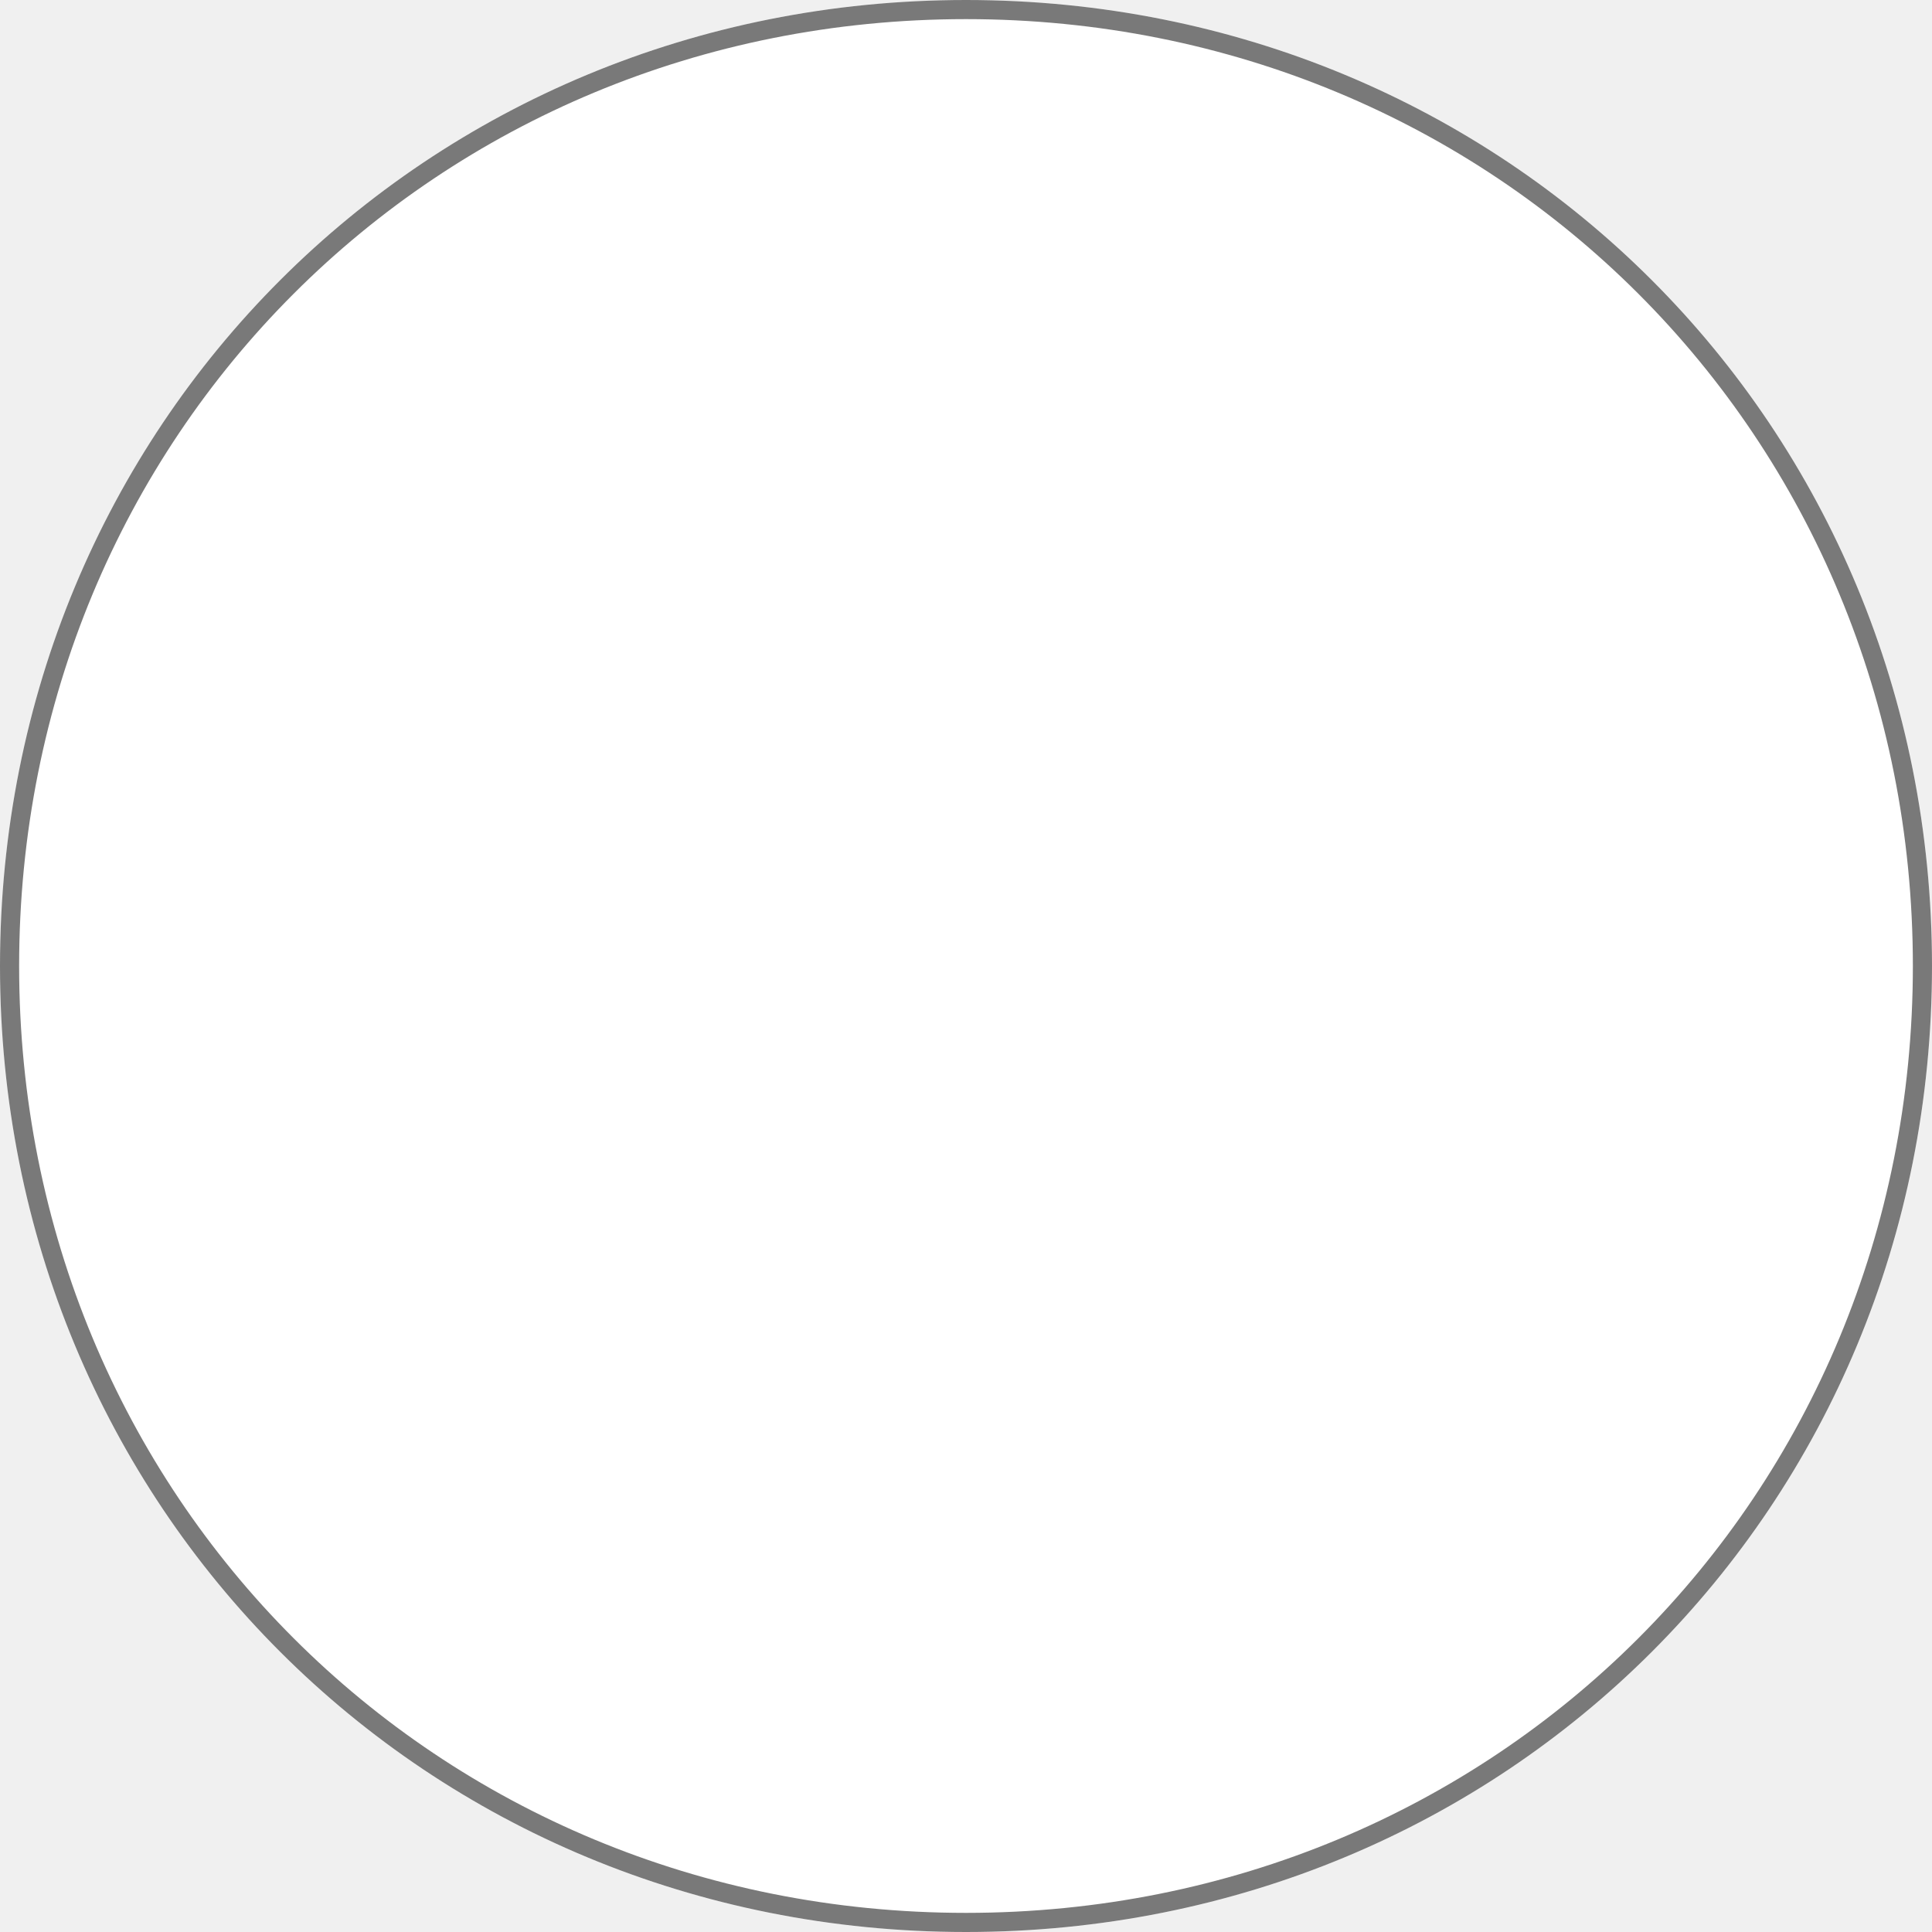
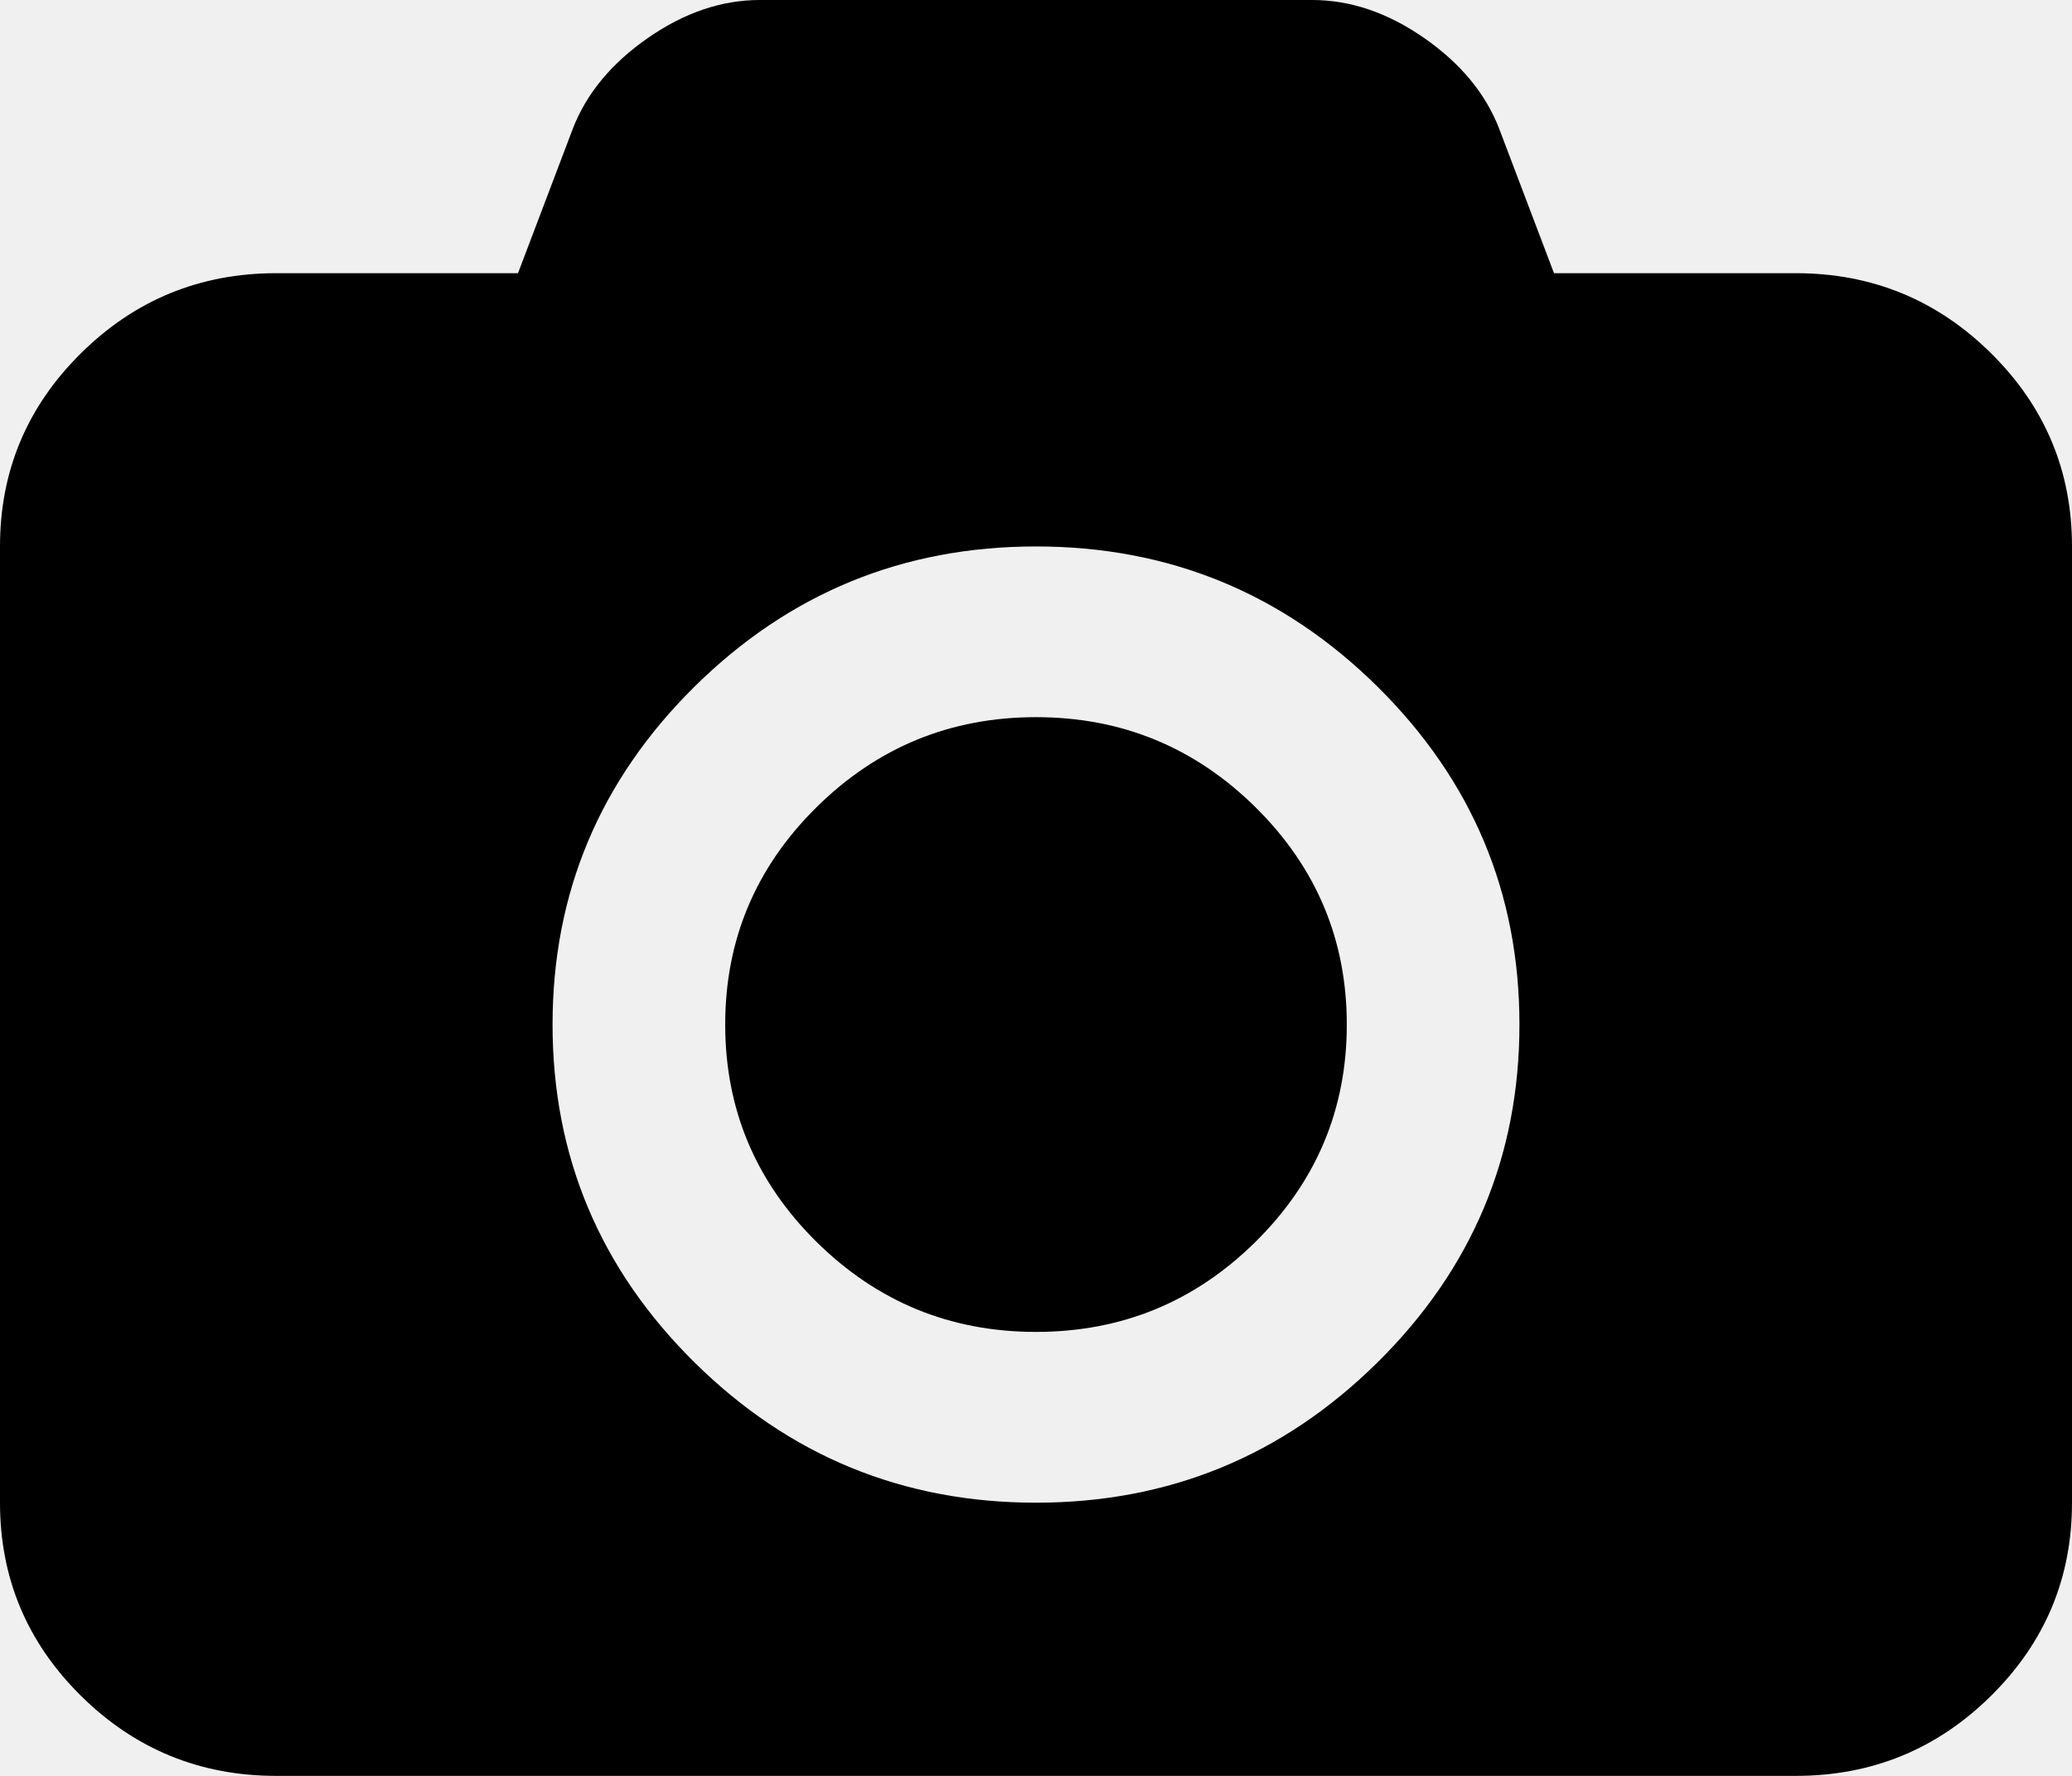
- <svg xmlns="http://www.w3.org/2000/svg" version="1.1" width="101px" height="101px">
-   <g transform="matrix(1 0 0 1 -104 -519 )">
-     <path d="M 154.5 519  C 182.78 519  205 541.22  205 569.5  C 205 597.78  182.78 620  154.5 620  C 126.22 620  104 597.78  104 569.5  C 104 541.22  126.22 519  154.5 519  Z " fill-rule="nonzero" fill="#ffffff" stroke="none" />
-     <path d="M 154.5 519.5  C 182.5 519.5  204.5 541.5  204.5 569.5  C 204.5 597.5  182.5 619.5  154.5 619.5  C 126.5 619.5  104.5 597.5  104.5 569.5  C 104.5 541.5  126.5 519.5  154.5 519.5  Z " stroke-width="1" stroke="#797979" fill="none" />
+ <svg xmlns="http://www.w3.org/2000/svg" version="1.1" width="28px" height="24px">
+   <g transform="matrix(1 0 0 1 -639 -356 )">
+     <path d="M 11.032 10.911  C 11.854 10.099  12.843 9.692  14 9.692  C 15.157 9.692  16.146 10.099  16.968 10.911  C 17.789 11.724  18.2 12.702  18.2 13.846  C 18.2 14.99  17.789 15.969  16.968 16.781  C 16.146 17.594  15.157 18  14 18  C 12.843 18  11.854 17.594  11.032 16.781  C 10.211 15.969  9.8 14.99  9.8 13.846  C 9.8 12.702  10.211 11.724  11.032 10.911  Z M 21 3.692  L 24.267 3.692  C 25.297 3.692  26.177 4.053  26.906 4.774  C 27.635 5.495  28 6.365  28 7.385  L 28 20.308  C 28 21.327  27.635 22.197  26.906 22.918  C 26.177 23.639  25.297 24  24.267 24  L 3.733 24  C 2.703 24  1.823 23.639  1.094 22.918  C 0.365 22.197  0 21.327  0 20.308  L 0 7.385  C 0 6.365  0.365 5.495  1.094 4.774  C 1.823 4.053  2.703 3.692  3.733 3.692  L 7 3.692  L 7.744 1.731  C 7.928 1.26  8.266 0.853  8.757 0.512  C 9.248 0.171  9.751 0  10.267 0  L 17.733 0  C 18.249 0  18.752 0.171  19.243 0.512  C 19.734 0.853  20.072 1.26  20.256 1.731  L 21 3.692  Z M 9.384 18.411  C 10.663 19.675  12.201 20.308  14 20.308  C 15.799 20.308  17.337 19.675  18.616 18.411  C 19.894 17.147  20.533 15.625  20.533 13.846  C 20.533 12.067  19.894 10.546  18.616 9.281  C 17.337 8.017  15.799 7.385  14 7.385  C 12.201 7.385  10.663 8.017  9.384 9.281  C 8.106 10.546  7.467 12.067  7.467 13.846  C 7.467 15.625  8.106 17.147  9.384 18.411  Z " fill-rule="nonzero" fill="#000000" stroke="none" transform="matrix(1 0 0 1 639 356 )" />
  </g>
</svg>
